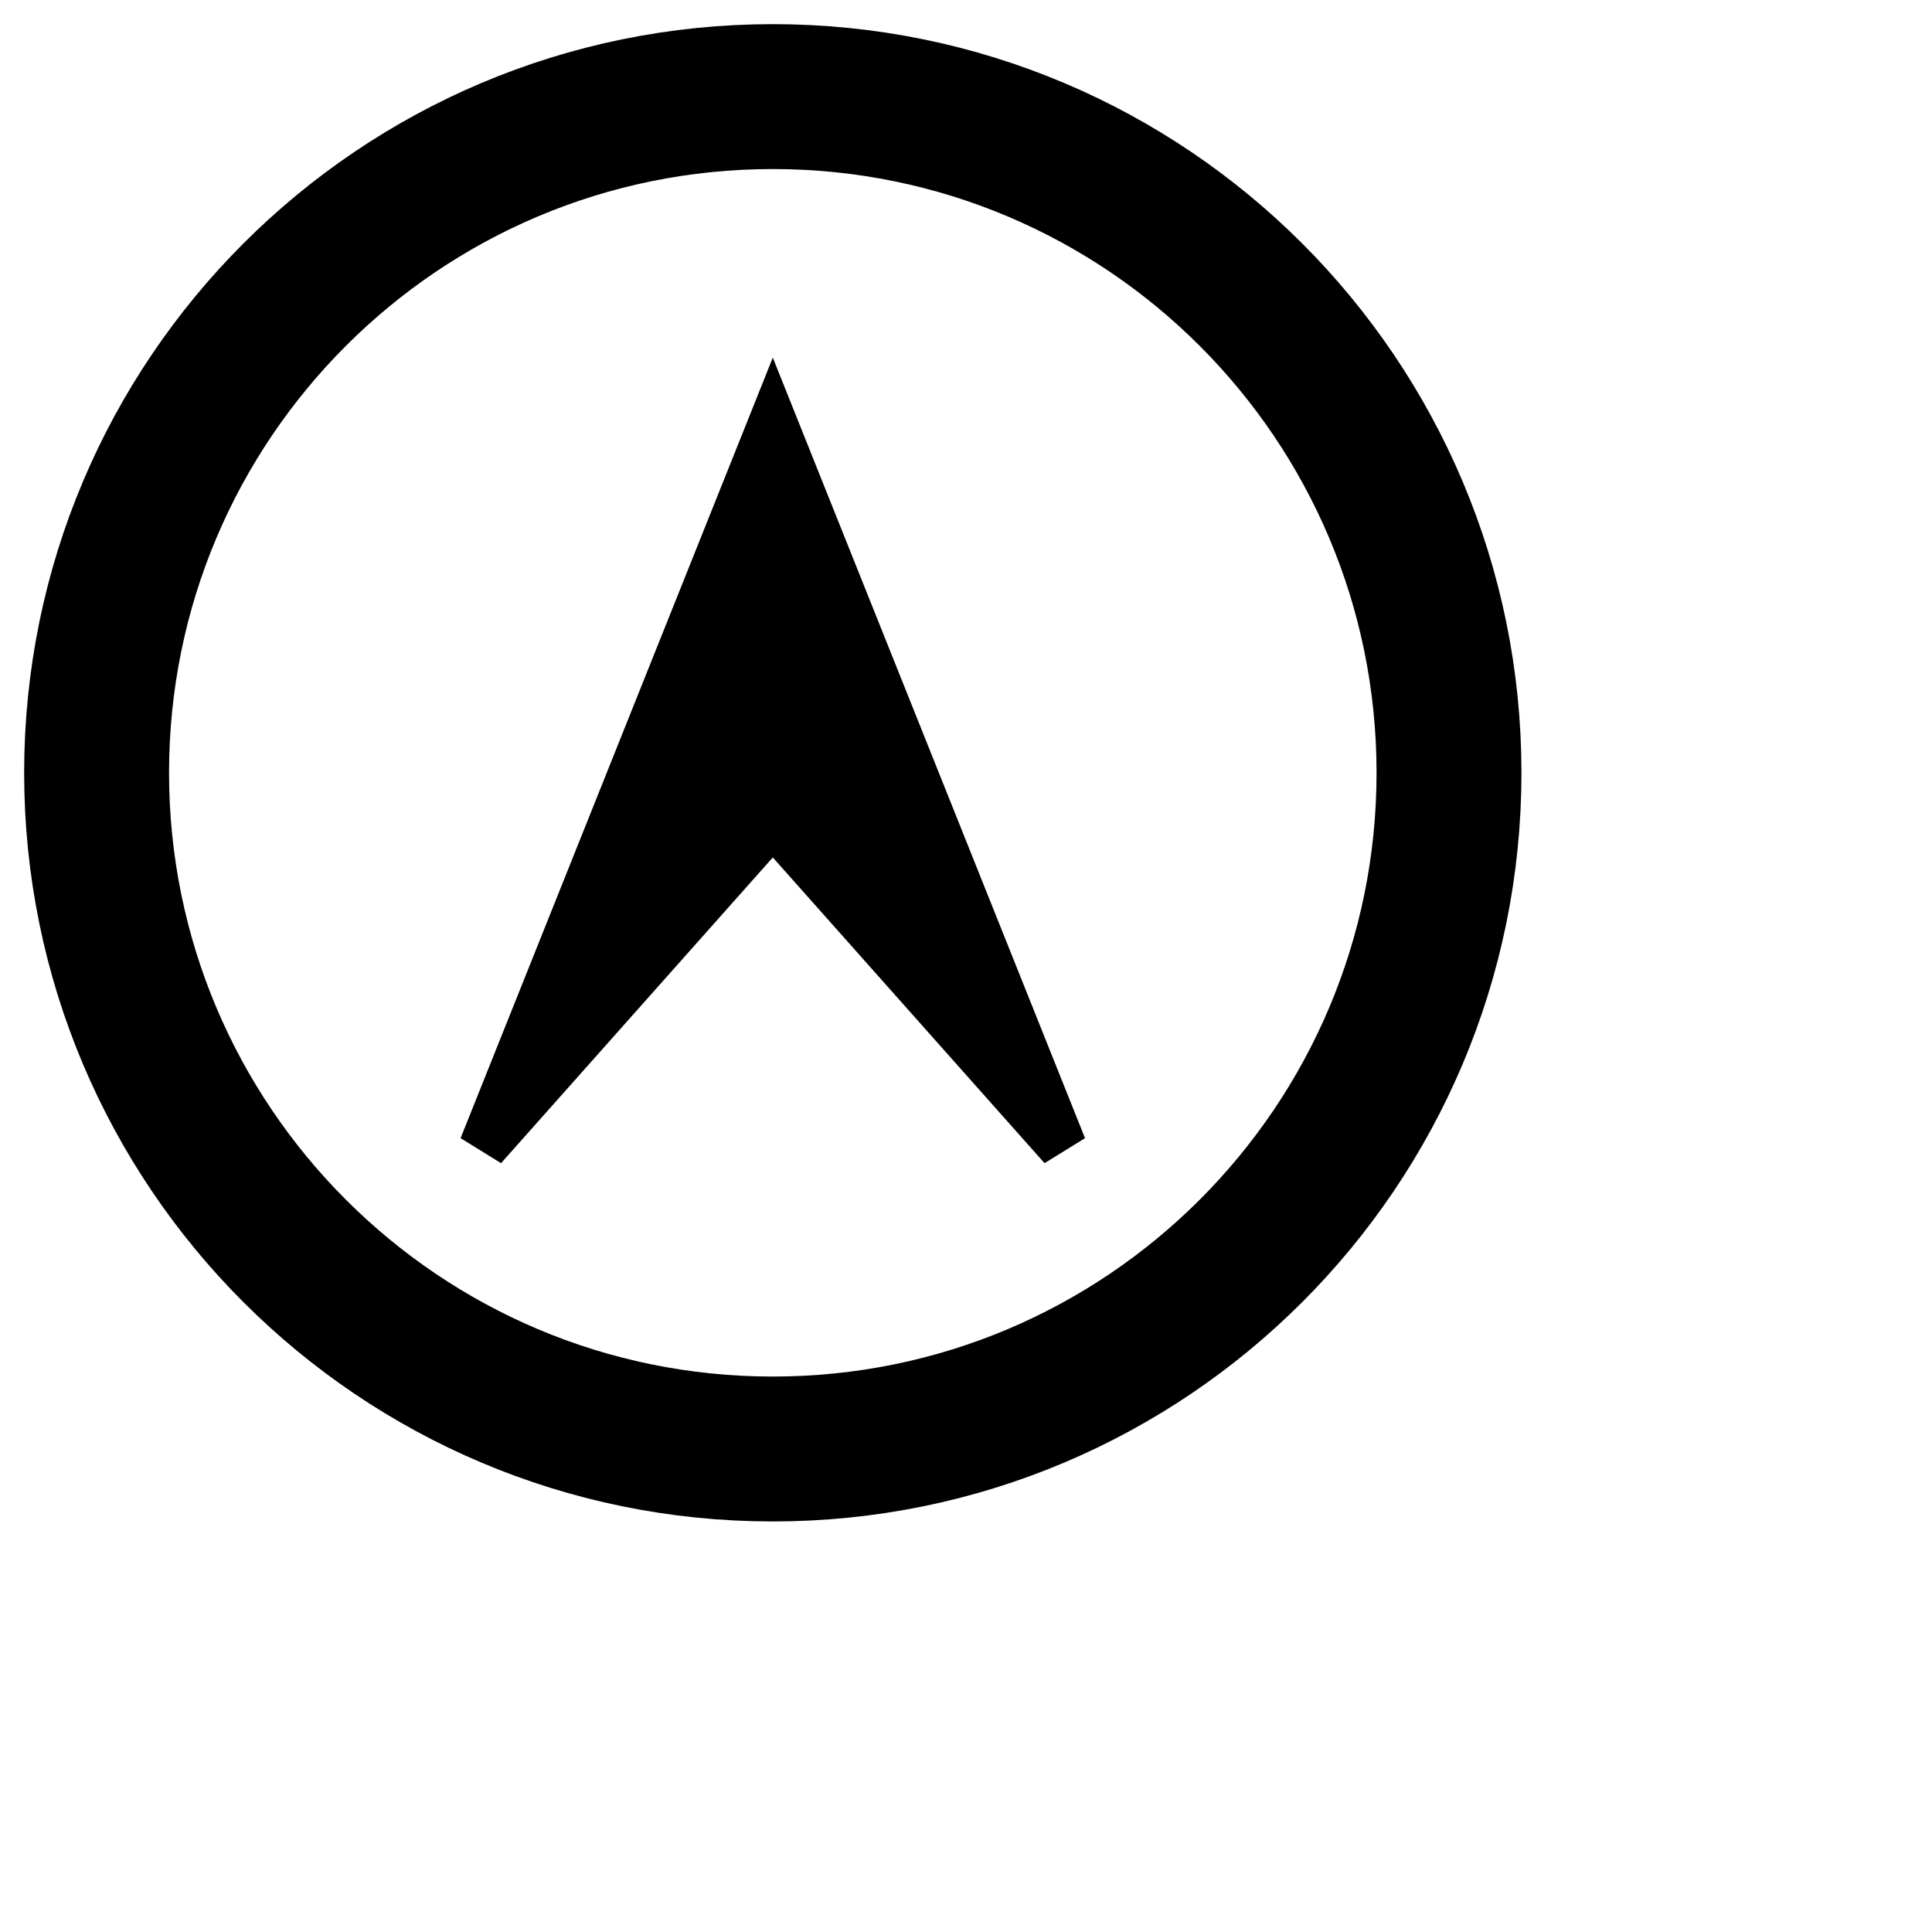
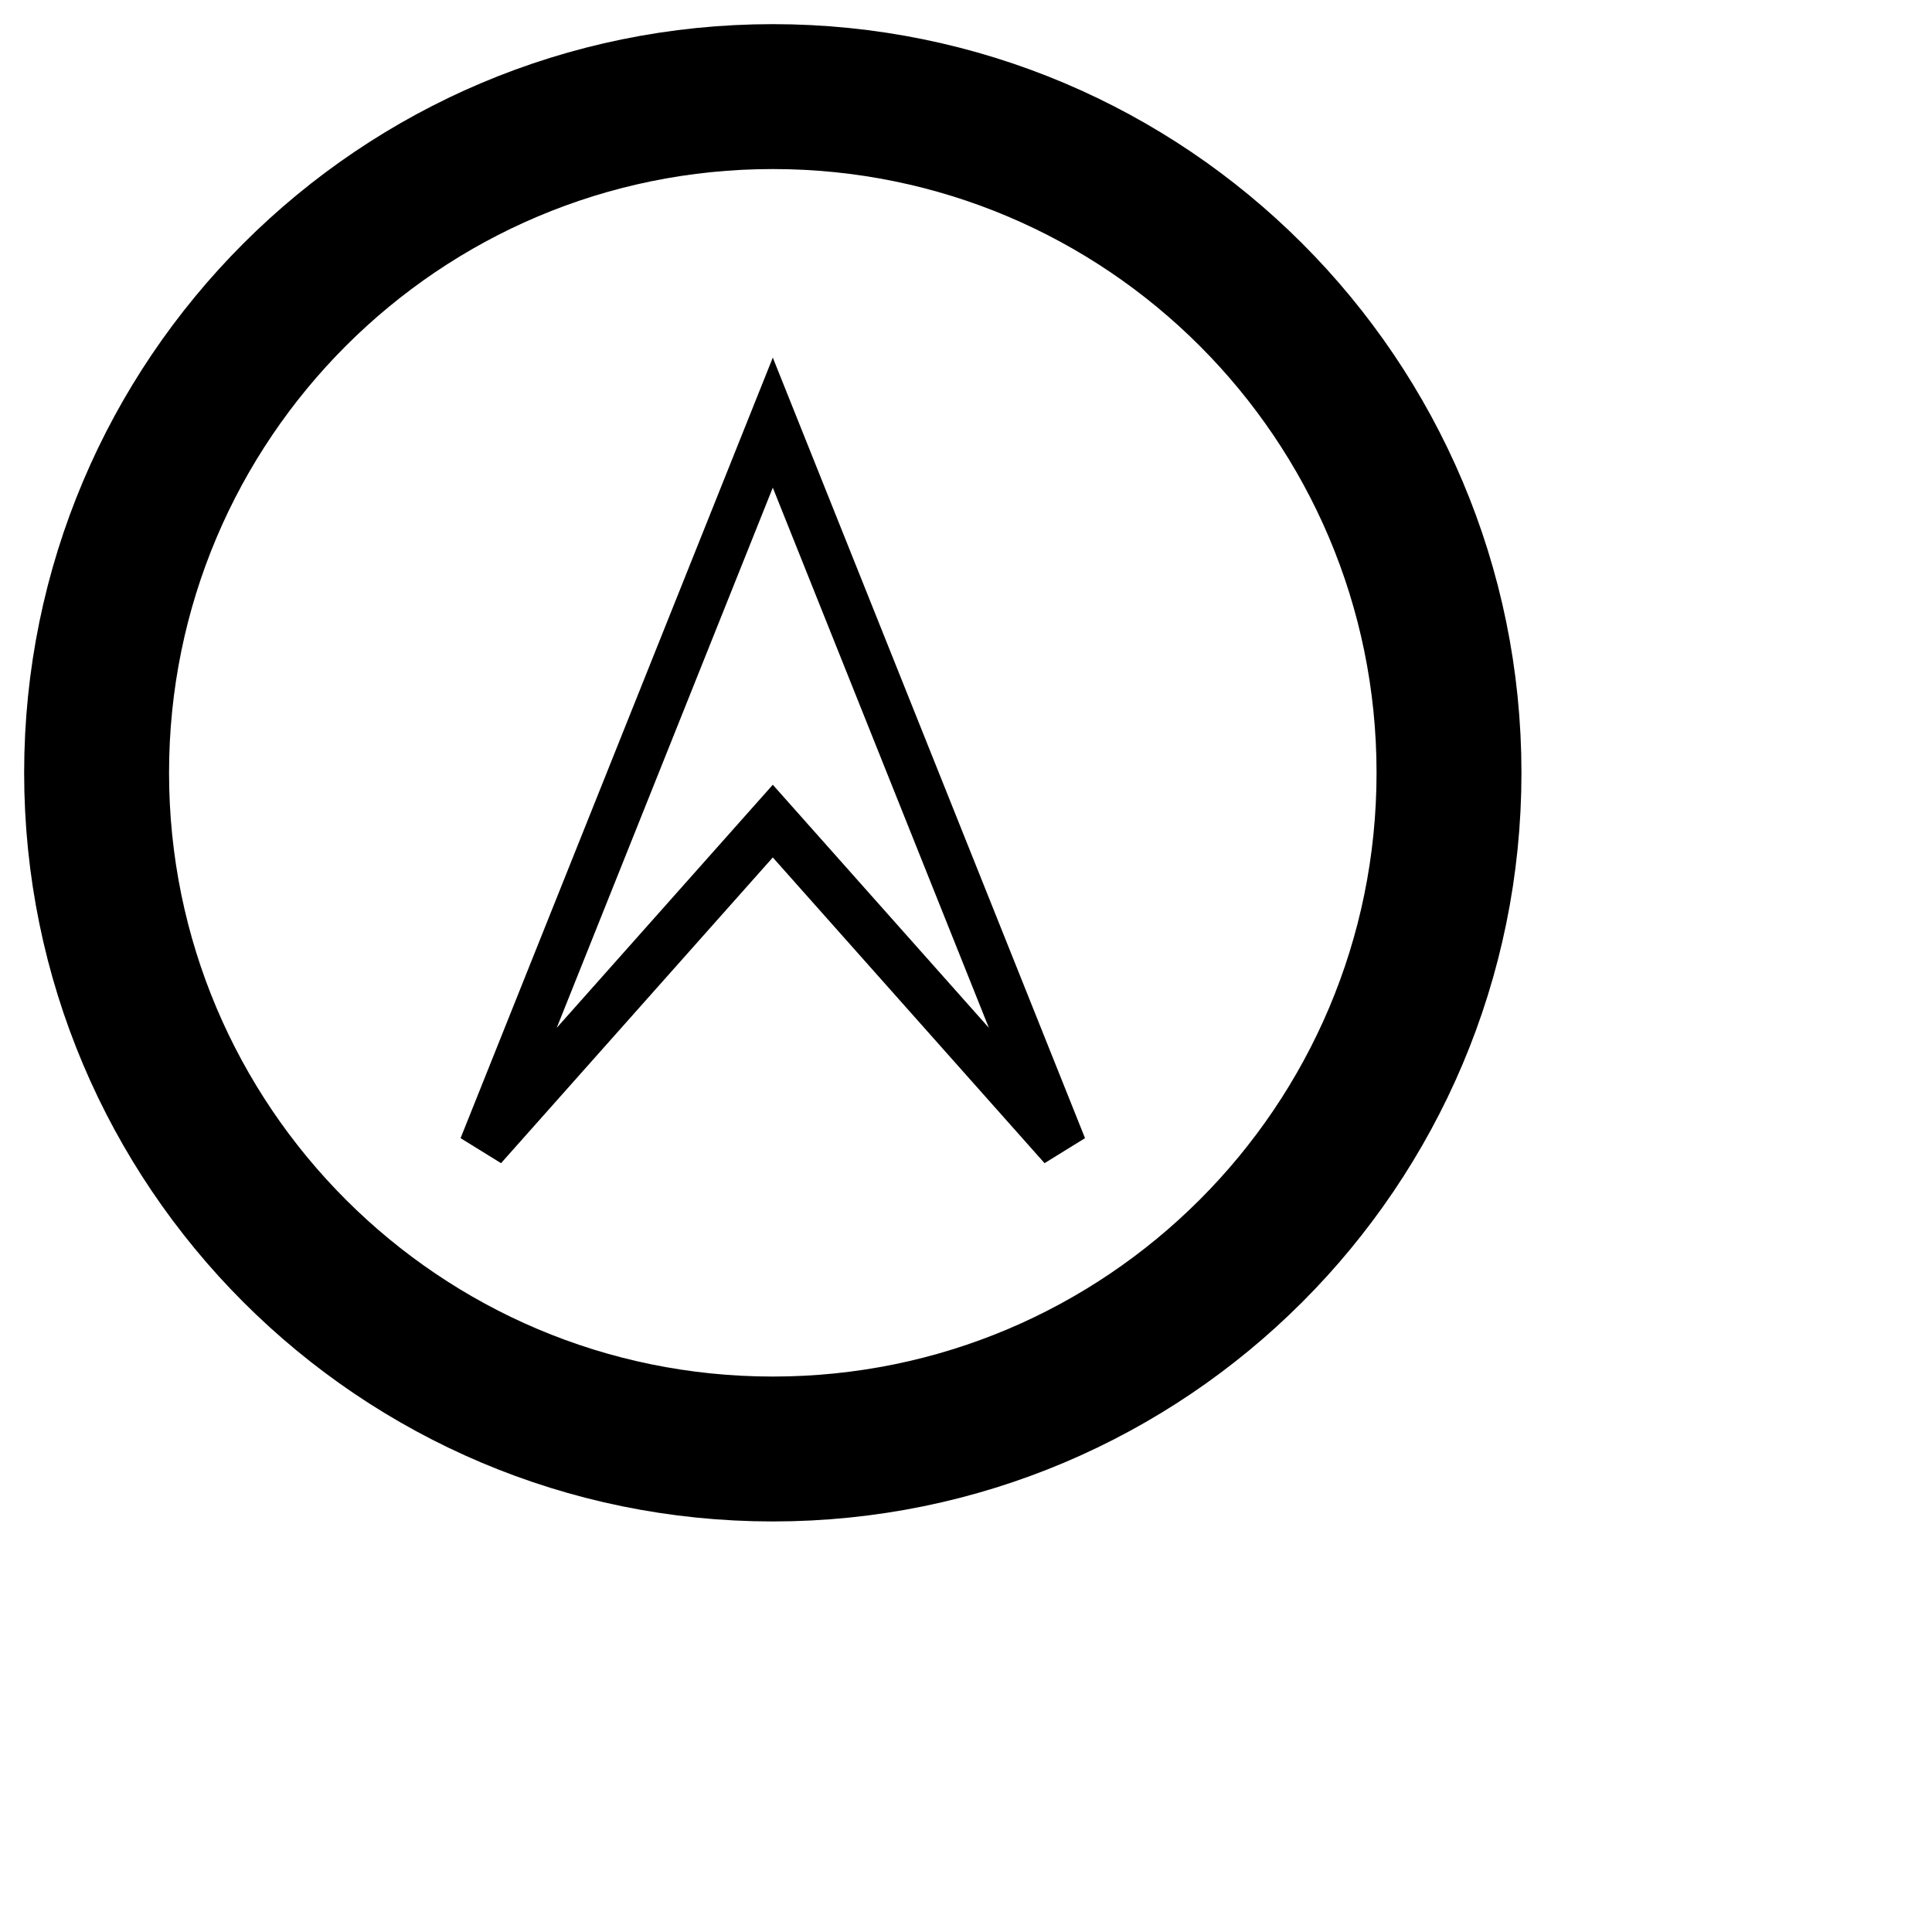
<svg xmlns="http://www.w3.org/2000/svg" xmlns:ns1="http://www.b3mn.org/oryx" width="40" height="40" version="1.0">
  <defs />
  <ns1:magnets>
    <ns1:magnet ns1:cx="16" ns1:cy="16" ns1:default="yes" />
  </ns1:magnets>
  <ns1:docker ns1:cx="16" ns1:cy="16" />
  <g pointer-events="fill">
    <defs>
      <radialGradient id="background" cx="10%" cy="10%" r="100%" fx="10%" fy="10%">
        <stop offset="0%" stop-color="#ffffff" stop-opacity="1" />
        <stop id="fill_el" offset="100%" stop-color="#ffffff" stop-opacity="1" />
      </radialGradient>
+       <radialGradient id="borderbackground" cx="10%" cy="10%" r="100%" fx="10%" fy="10%">
+         <stop offset="0%" stop-color="#ffffff" stop-opacity="1" />
+         <stop id="fill_border" offset="100%" stop-color="#ffffff" stop-opacity="1" />
+       </radialGradient>
    </defs>
    <circle id="bg_frame" cx="16" cy="16" r="14" stroke="black" fill="url(#background) white" stroke-width="3" />
-     <path d="M 16,8.75 L22,23.75 L16,17 L10,23.75z " id="path9" style="fill:#000000;stroke:#000000;stroke-width:1" />
+     <path id="frame" d="M 16,8.75 L22,23.75 L16,17 L10,23.75z " style="stroke-width:1" stroke="black" fill="url(#borderbackground)" />
    <text font-size="11" id="text_name" x="16" y="32" ns1:align="top center" stroke="black" />
  </g>
</svg>
